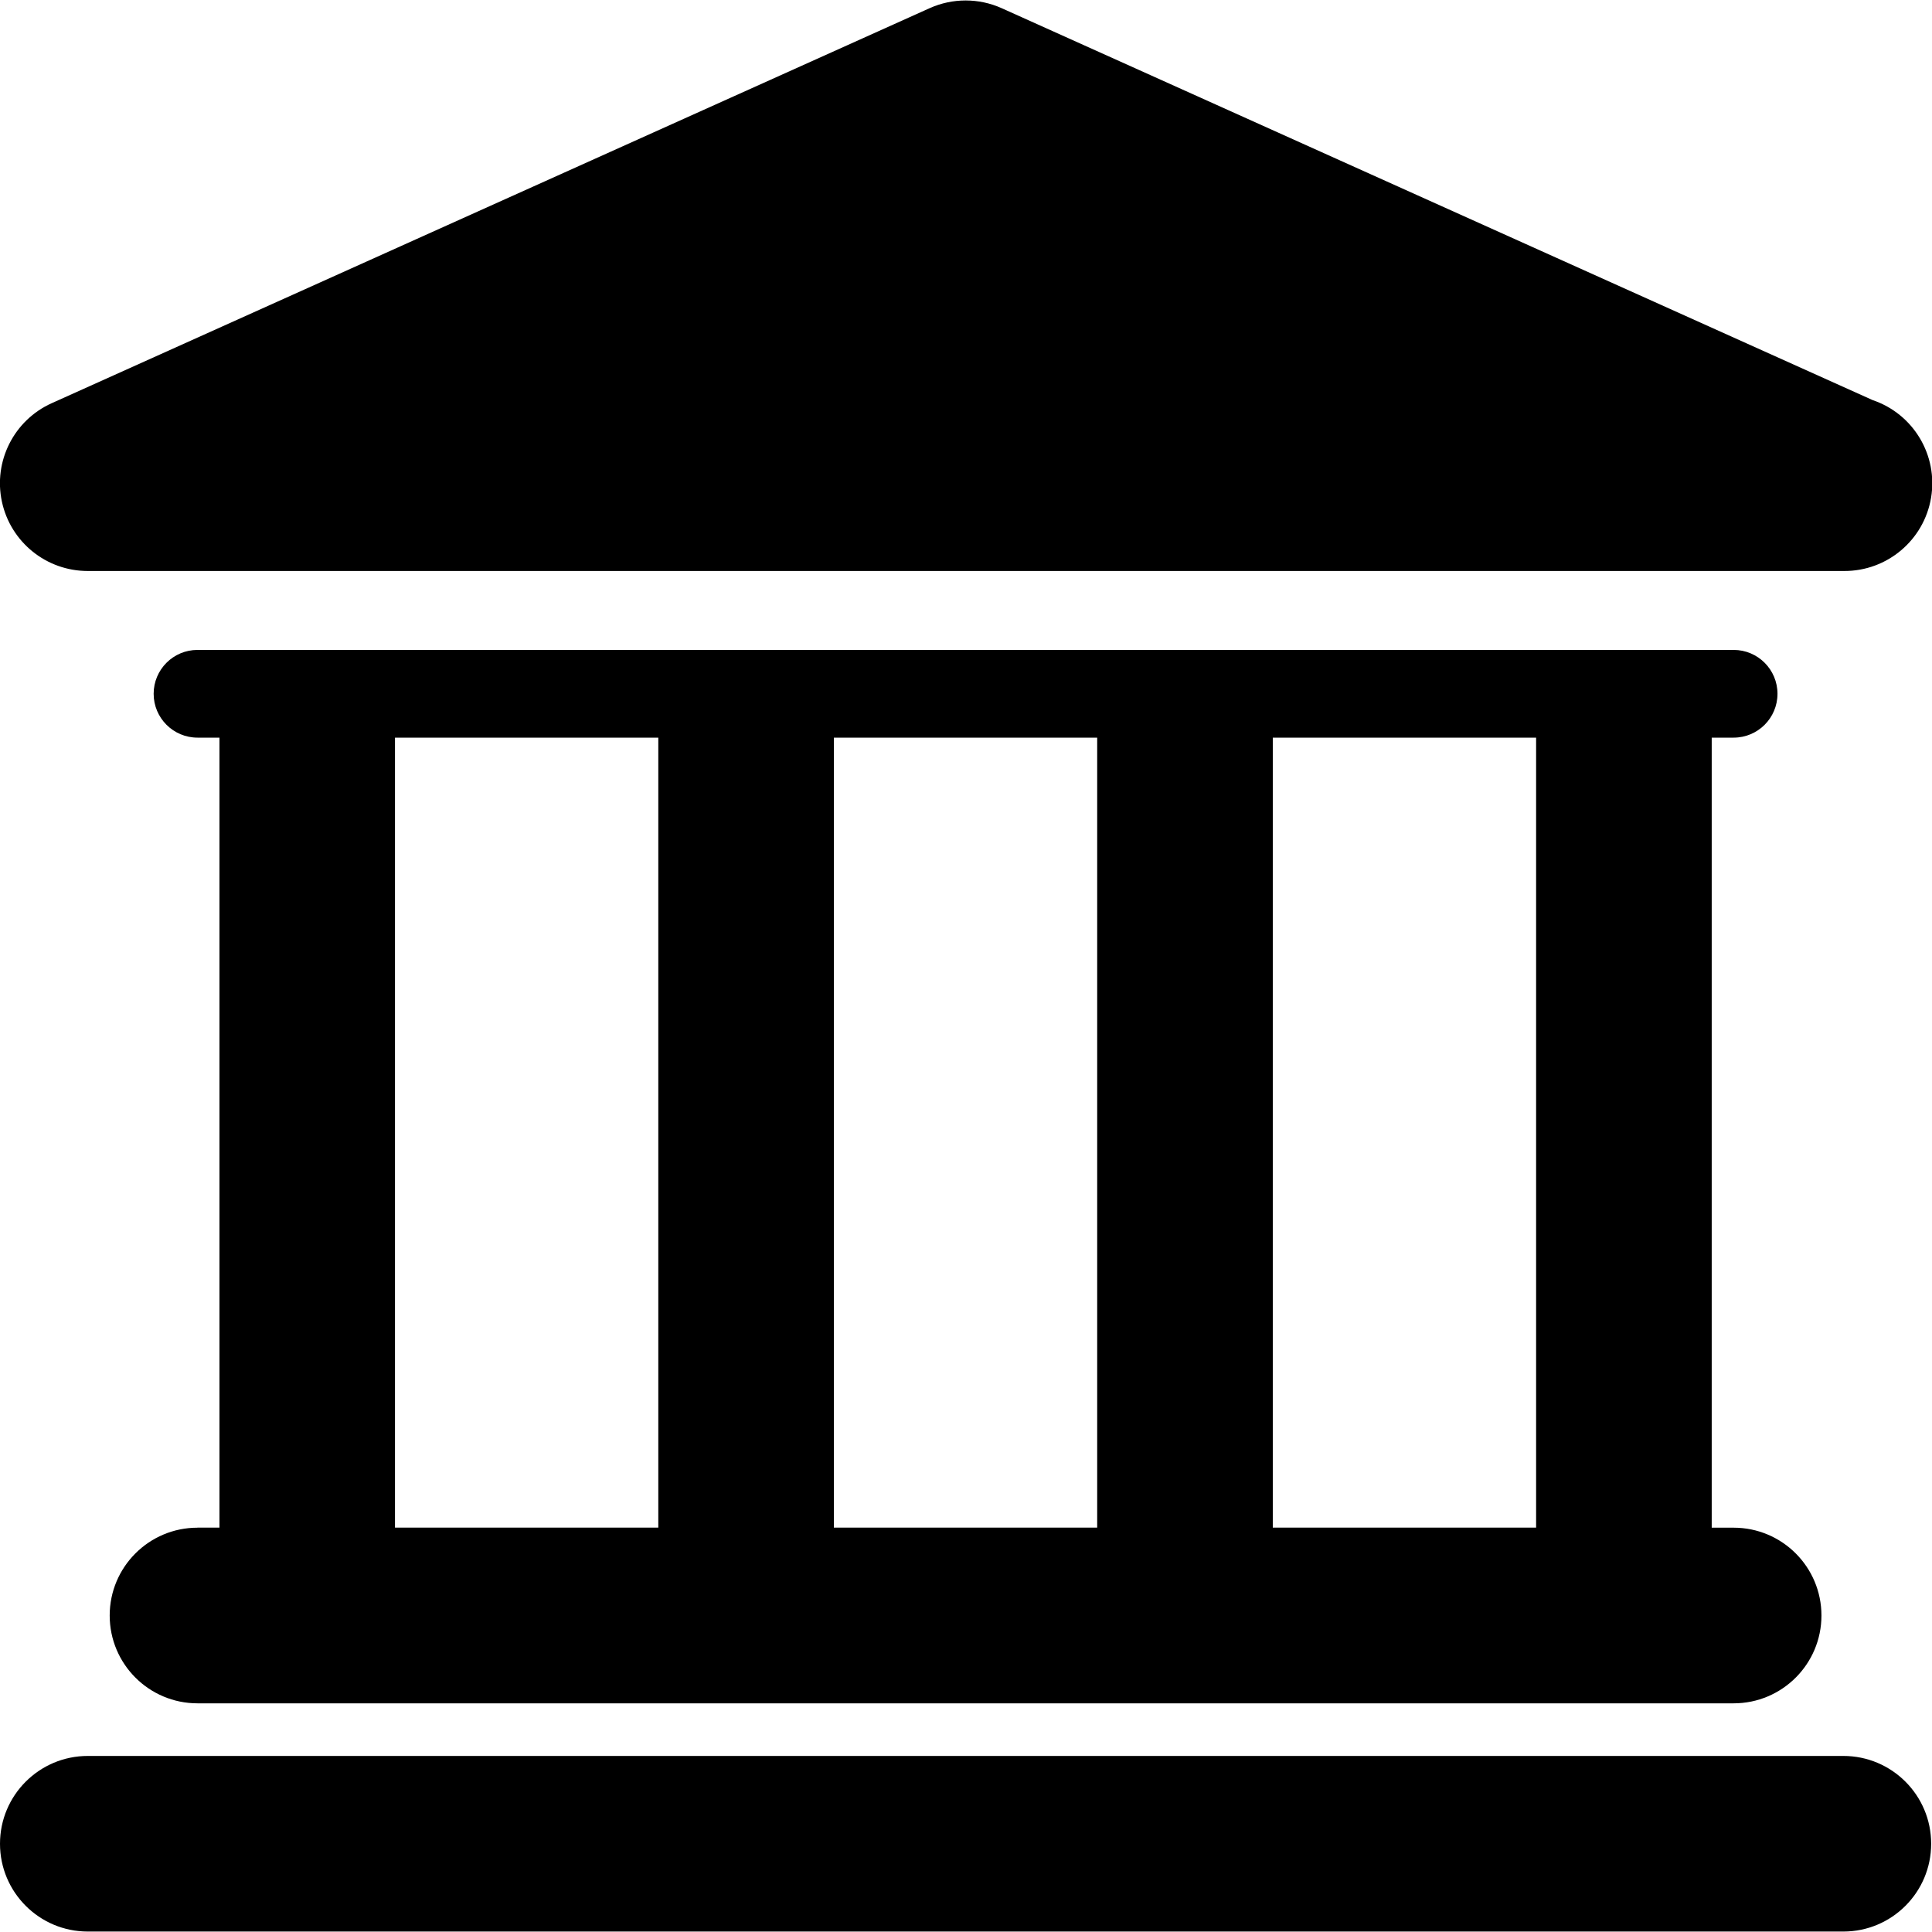
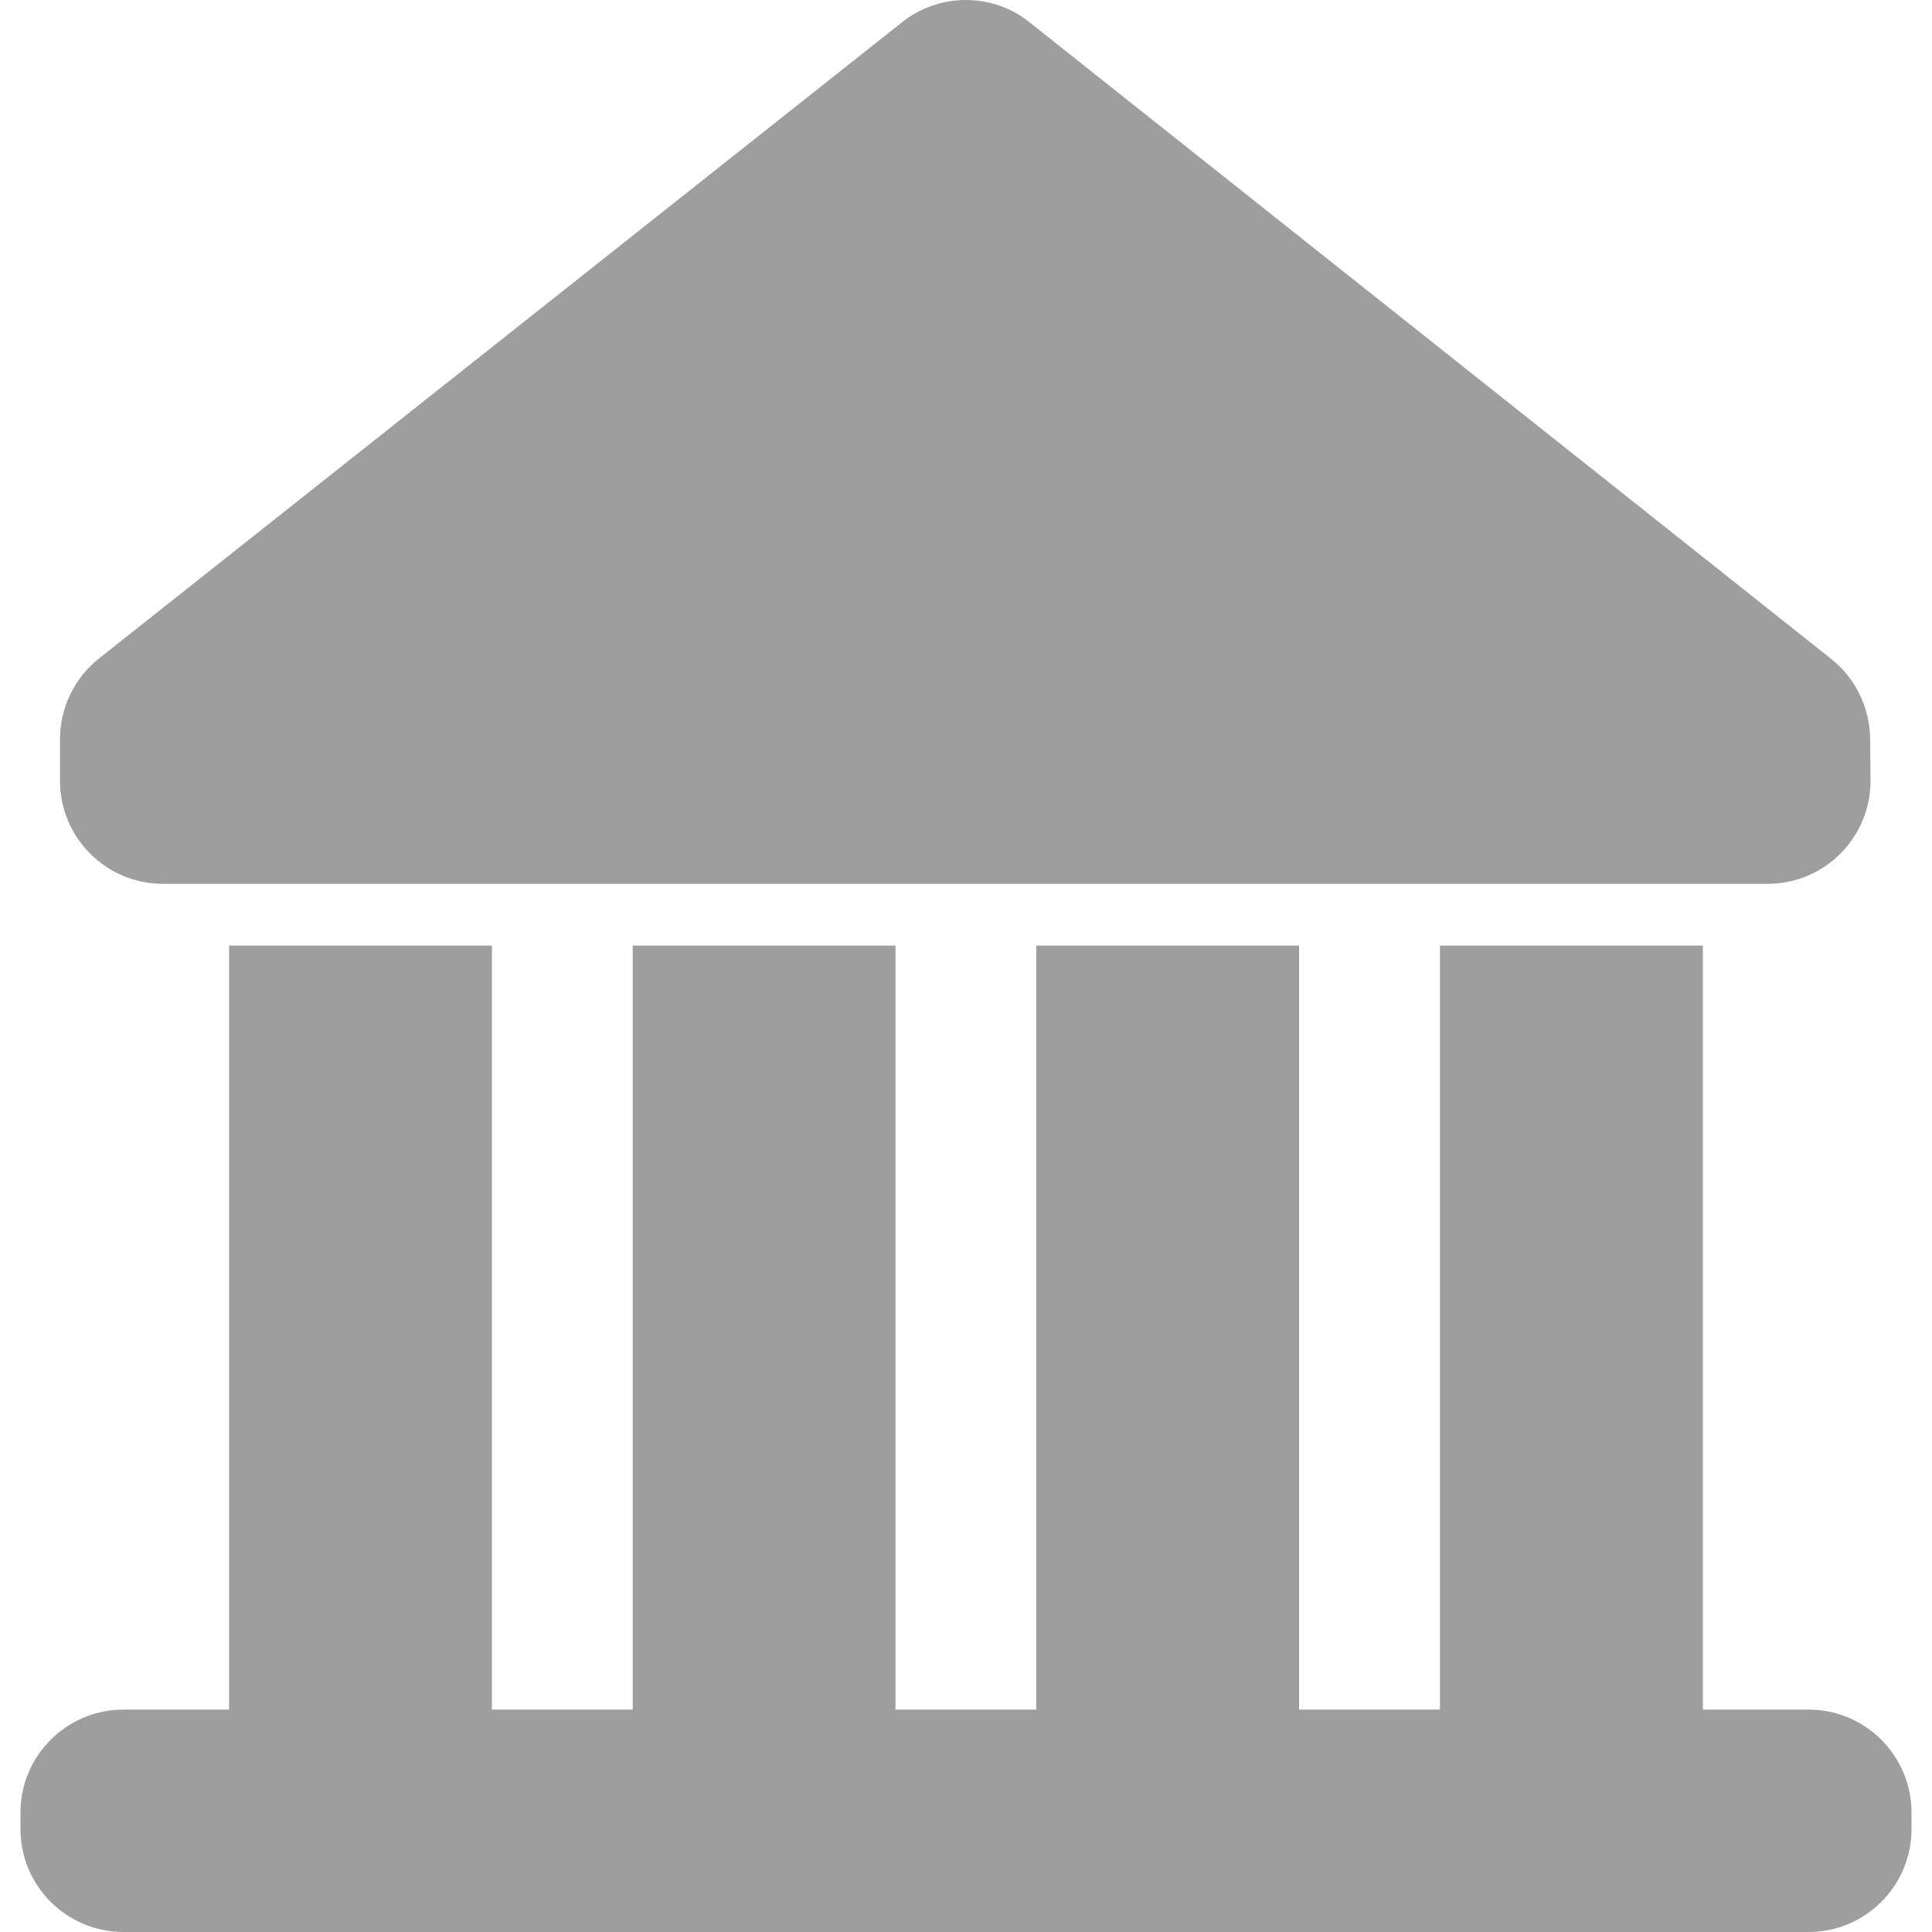
- <svg xmlns="http://www.w3.org/2000/svg" width="47.001" height="47.001">
-   <path d="M44.845 42.718H2.136a2.136 2.136 0 1 0 0 4.272h42.708a2.135 2.135 0 1 0 .001-4.272zm-40.04-5.553a2.136 2.136 0 1 0 0 4.273h37.37a2.136 2.136 0 0 0 0-4.273h-.533v-19.22h.533a1.066 1.066 0 1 0 0-2.134H4.805a1.067 1.067 0 1 0 0 2.134h.534v19.219h-.534zm32.565-19.22v19.219h-6.406V17.945h6.406zm-10.678 0v19.219h-6.406V17.945h6.406zm-17.083 0h6.406v19.219H9.609V17.945zm-7.473-4.054h42.729a2.135 2.135 0 0 0 .693-4.157L24.368.199a2.14 2.14 0 0 0-1.752 0L1.26 9.808a2.135 2.135 0 0 0 .876 4.083z" />
+ <svg xmlns="http://www.w3.org/2000/svg" version="1.1" id="Capa_1" x="0px" y="0px" width="512px" height="512px" viewBox="0 0 938.2 938.2" style="enable-background:new 0 0 938.2 938.2;" xml:space="preserve">
+   <g>
+     <g>
+       <path d="M59.95,938.2H878.25c27.6,0,50-22.4,50-50v-8c0-27.6-22.4-50-50-50H826.95v-371H699.25v371h-68.4v-371h-127.6v371H434.85    v-371h-127.6v371h-68.4v-371h-127.6v371h-51.3c-27.6,0-50,22.4-50,50v8C9.95,915.8,32.35,938.2,59.95,938.2z" fill="#9e9e9e" />
+       <path d="M889.149,319.9l-389.1-309c-9-7.3-20-10.9-31-10.9c-11,0-22,3.6-31,10.8L48.15,319.7c-12,9.5-19,23.9-19,39.2v20.3    c0,27.6,22.4,50,50,50h32.1h127.6h68.4h127.6h68.401h127.6h68.4h127.6h31.5c27.799,0,50.299-22.7,50-50.6l-0.201-20.2    C907.85,343.4,900.95,329.2,889.149,319.9z" fill="#9e9e9e" />
+     </g>
+   </g>
+   <g>
+ </g>
+   <g>
+ </g>
+   <g>
+ </g>
+   <g>
+ </g>
+   <g>
+ </g>
+   <g>
+ </g>
+   <g>
+ </g>
+   <g>
+ </g>
+   <g>
+ </g>
+   <g>
+ </g>
+   <g>
+ </g>
+   <g>
+ </g>
+   <g>
+ </g>
+   <g>
+ </g>
+   <g>
+ </g>
</svg>
